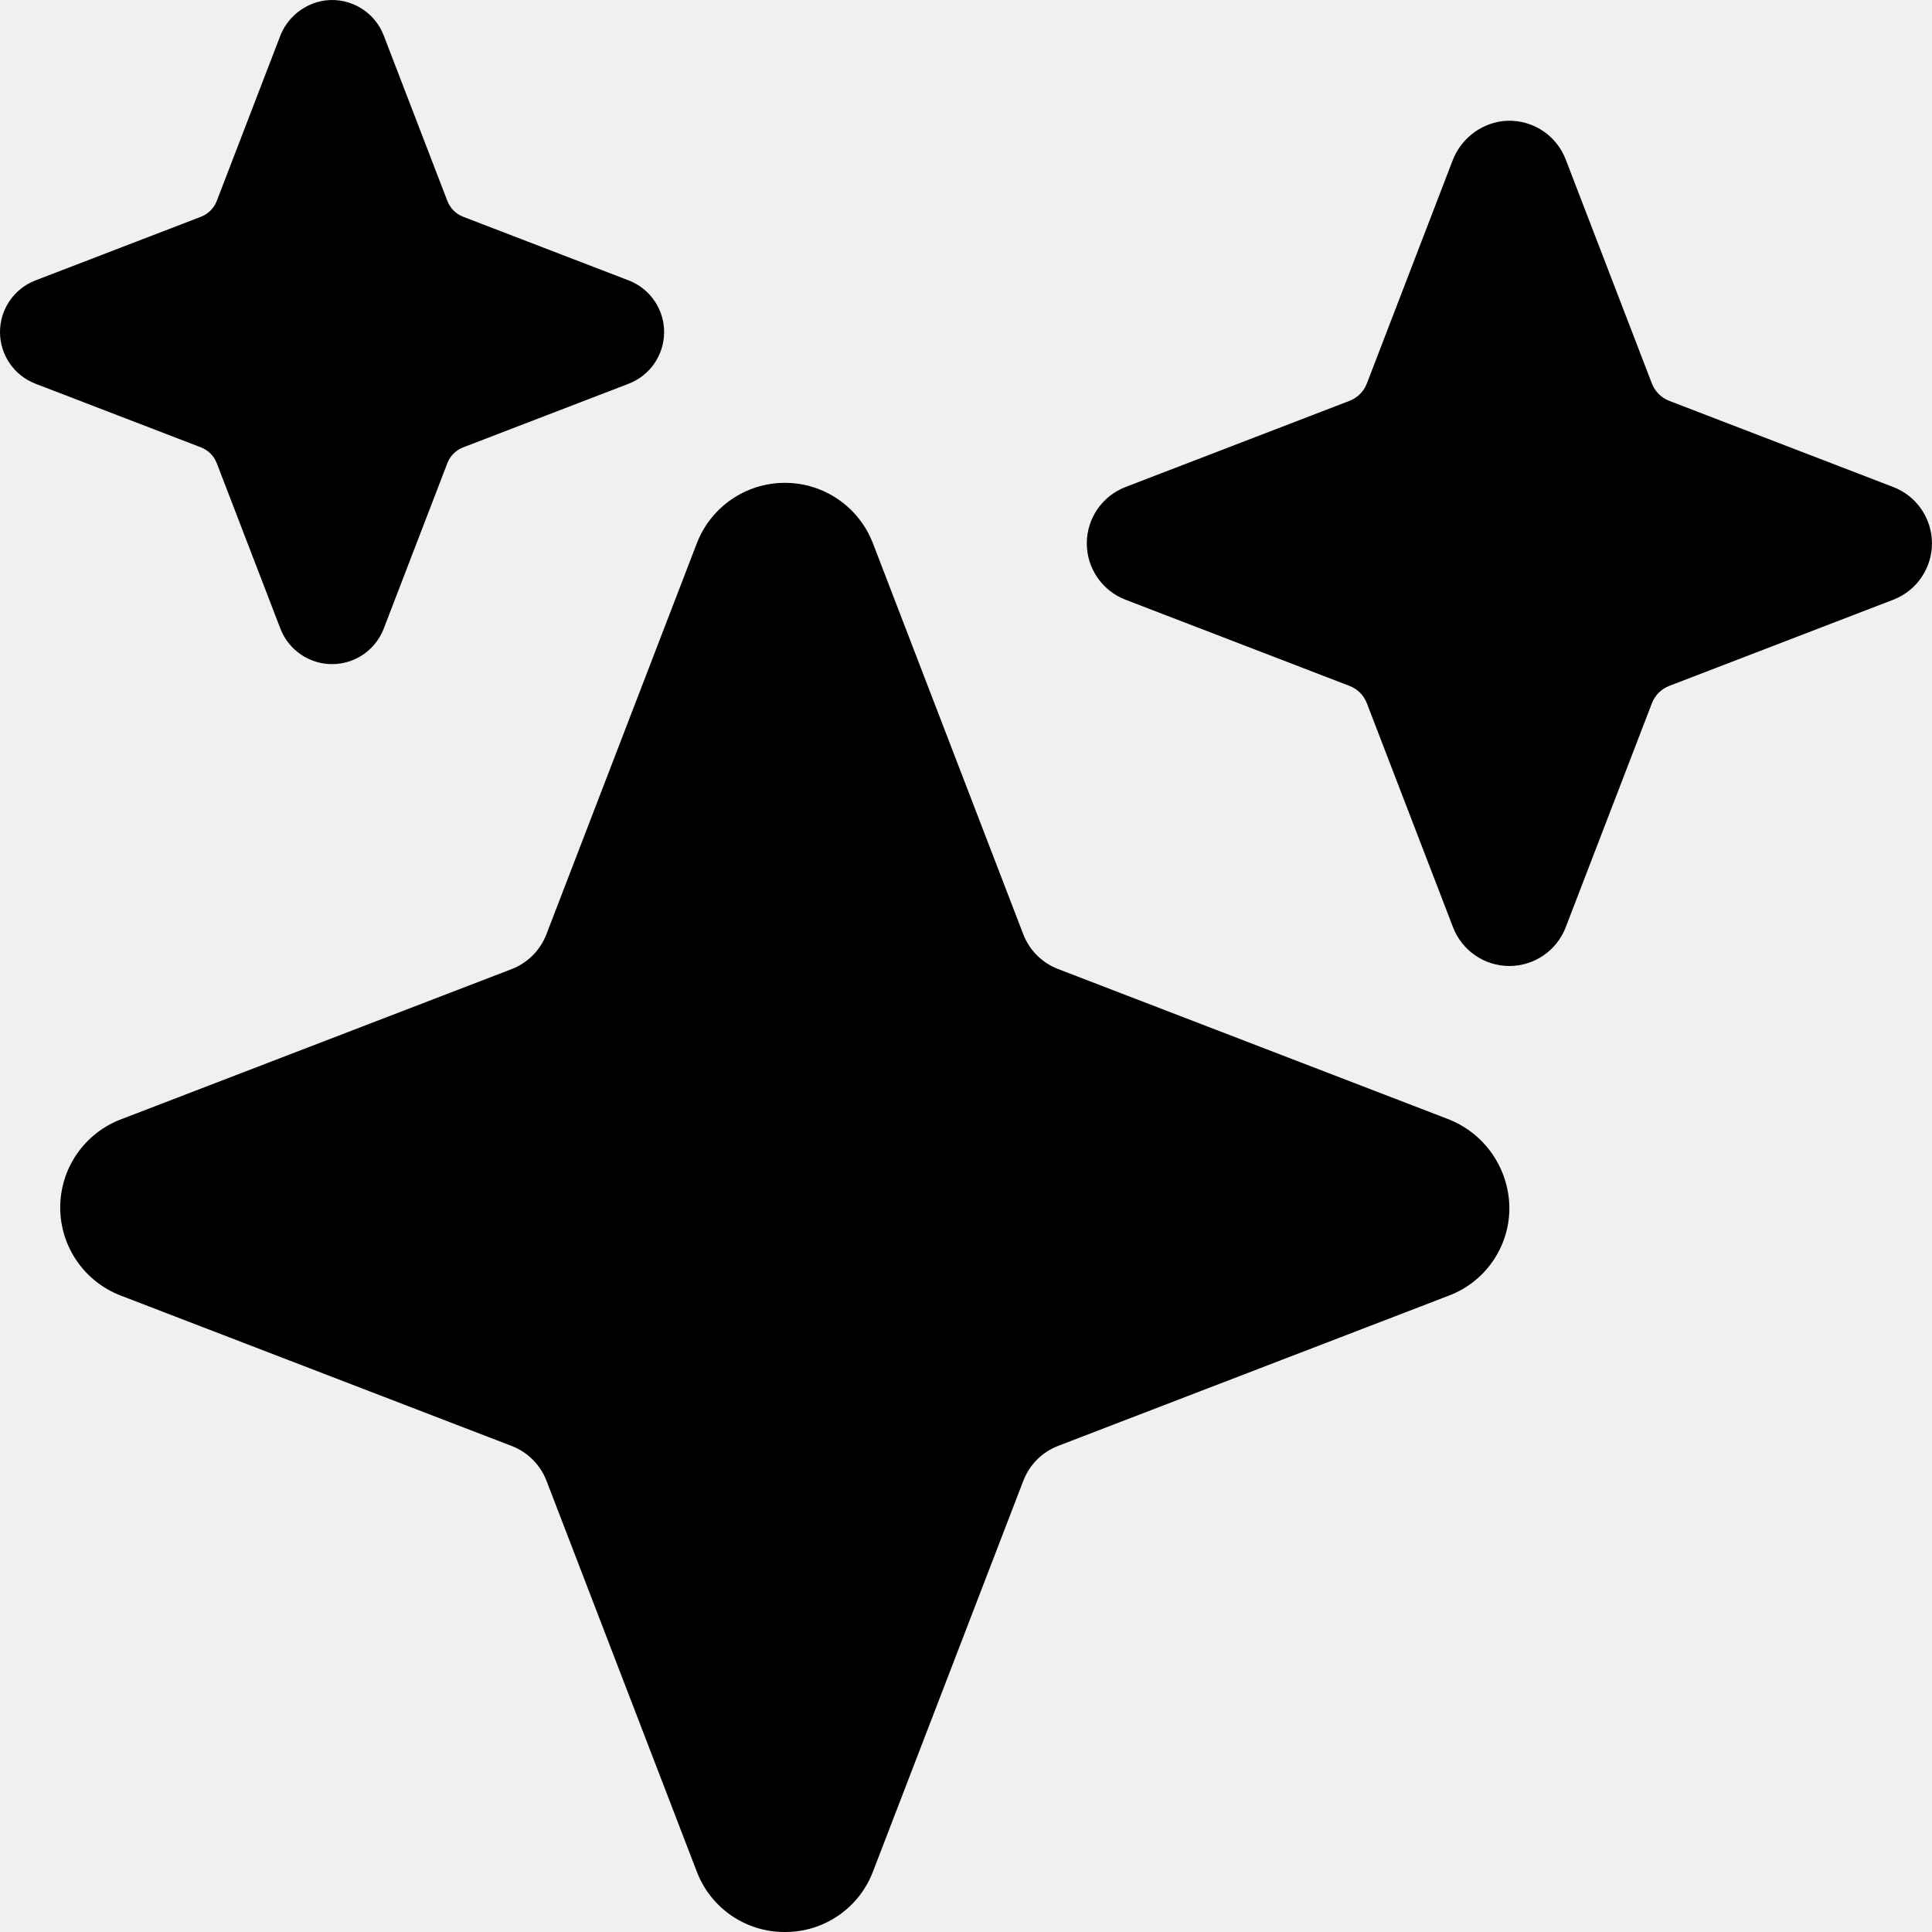
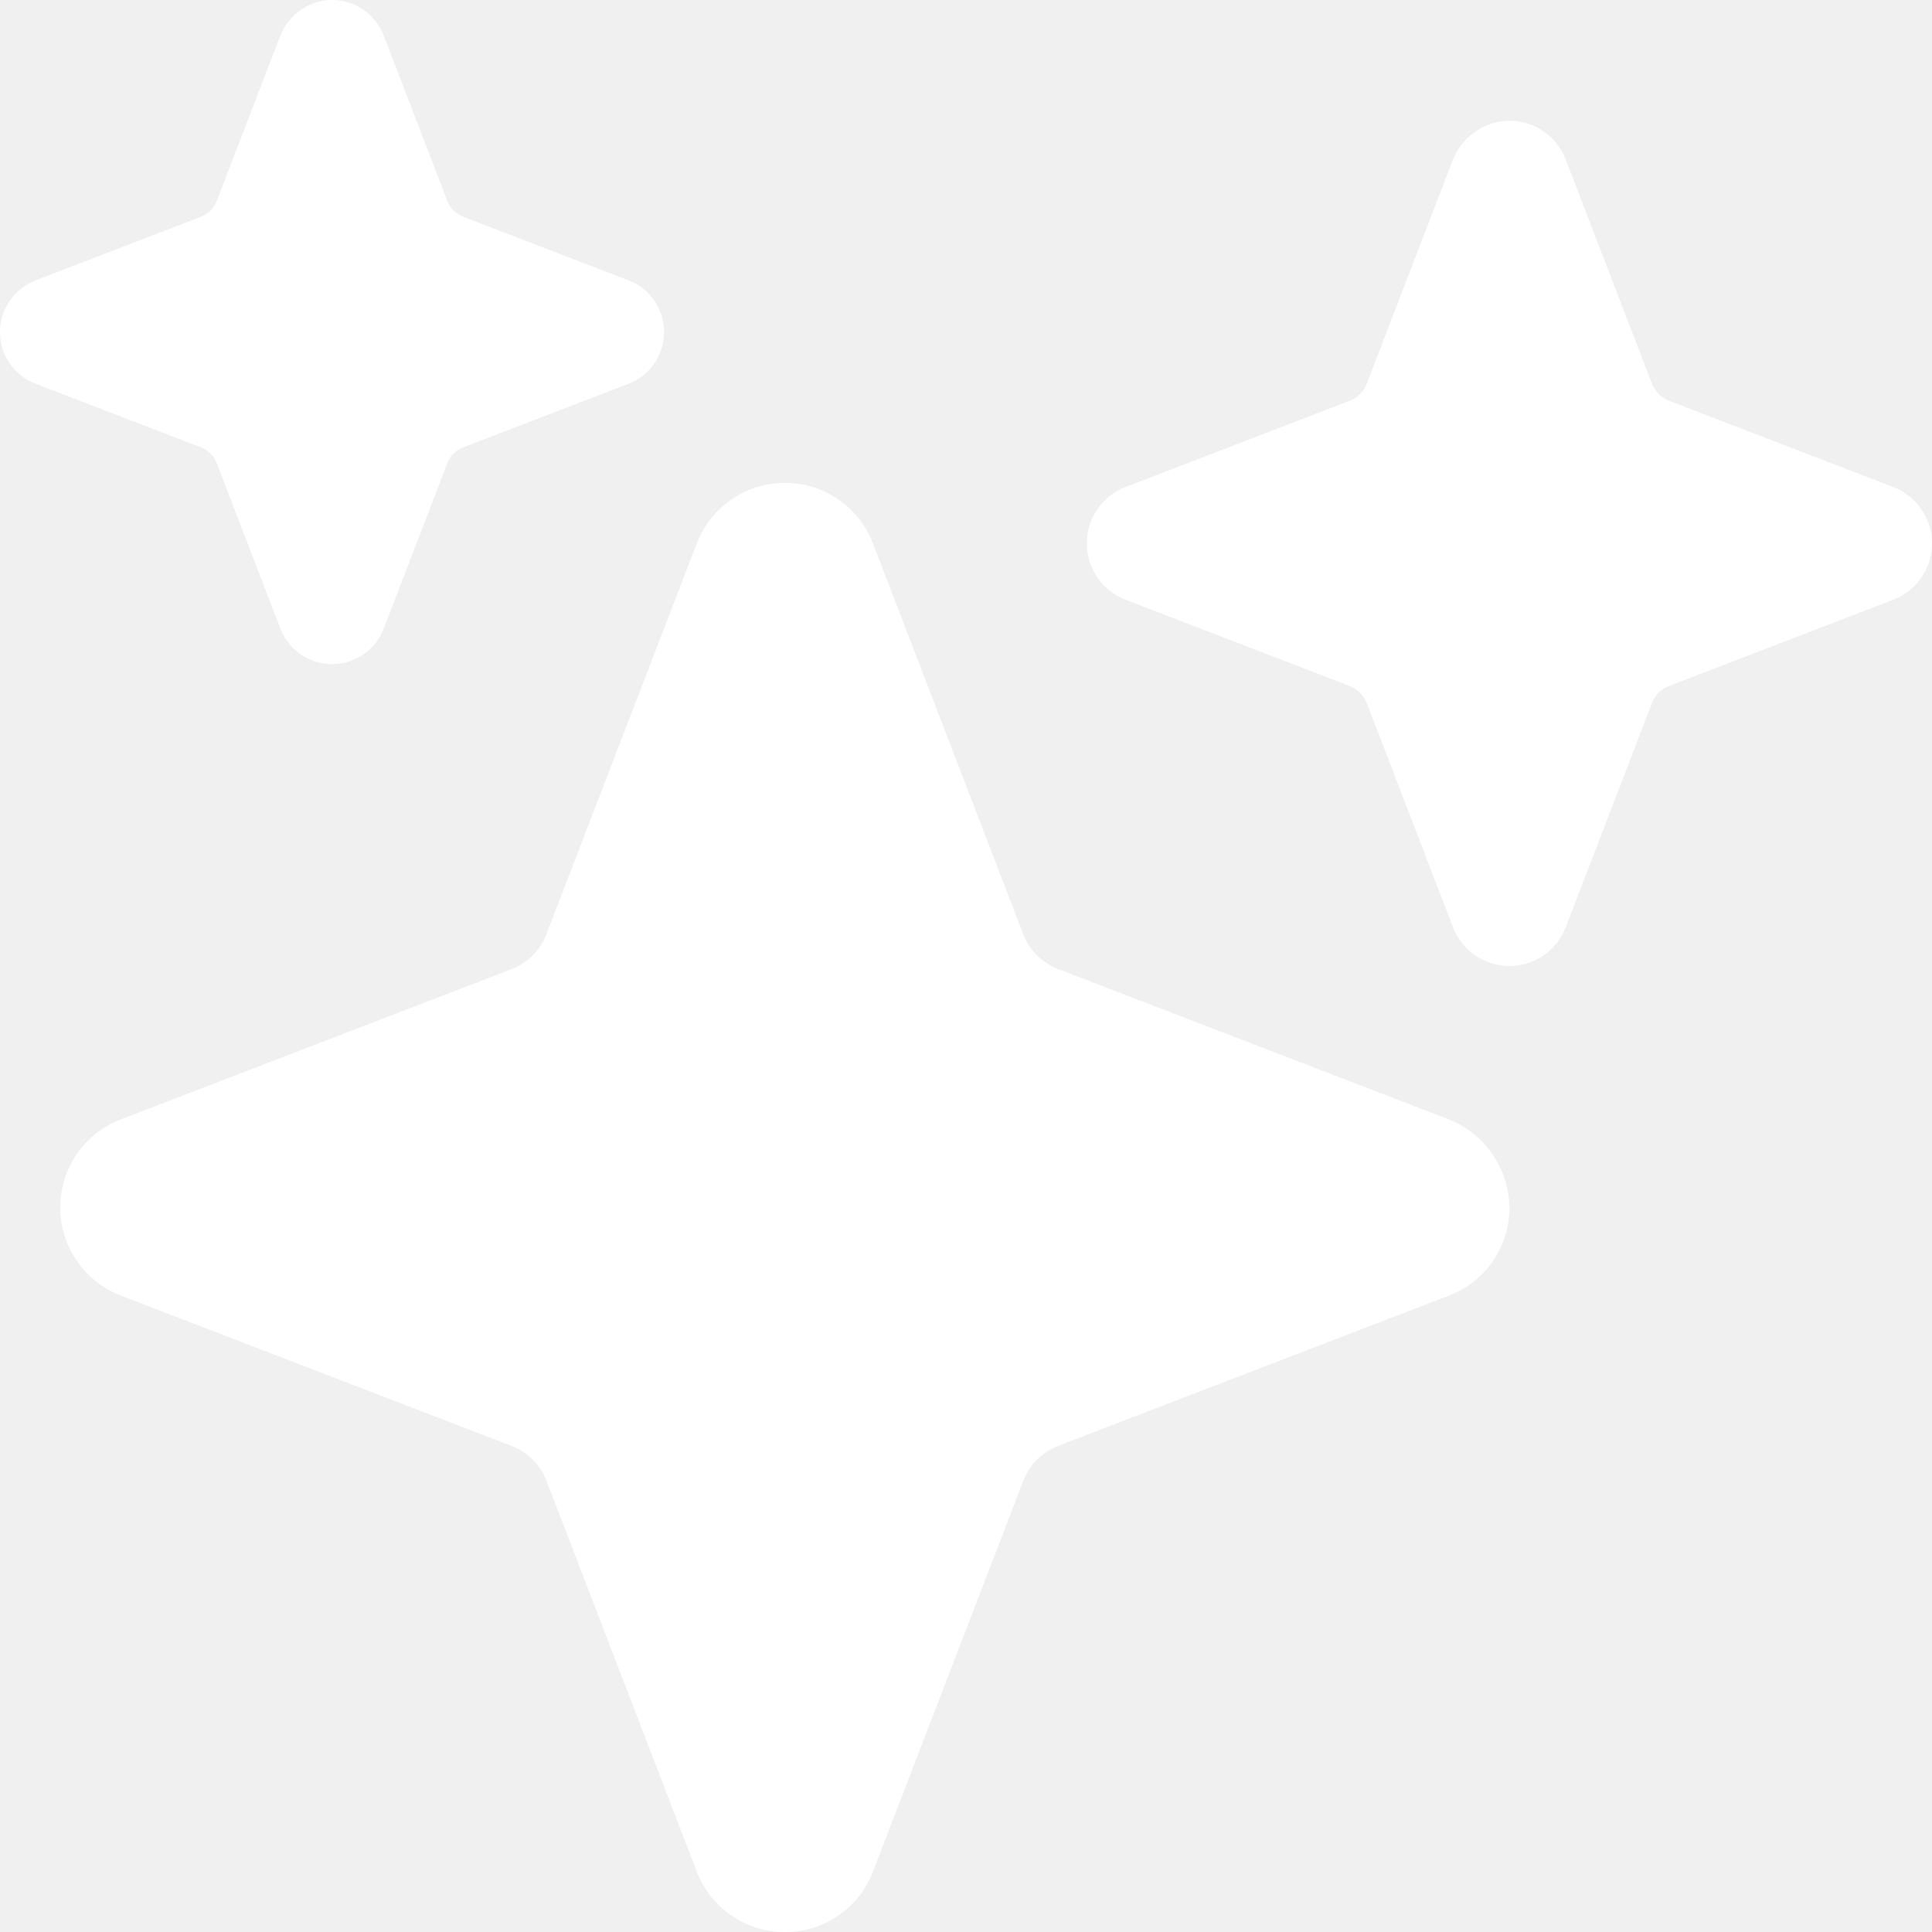
- <svg xmlns="http://www.w3.org/2000/svg" fill="#000000" width="800px" height="800px" viewBox="0 0 512 512" id="icons">
+ <svg xmlns="http://www.w3.org/2000/svg" fill="#FFFFFF" width="800px" height="800px" viewBox="0 0 512 512" id="icons">
  <path d="M208,512a24.84,24.84,0,0,1-23.34-16l-39.84-103.6a16.06,16.06,0,0,0-9.19-9.19L32,343.34a25,25,0,0,1,0-46.68l103.6-39.84a16.06,16.06,0,0,0,9.19-9.19L184.66,144a25,25,0,0,1,46.68,0l39.84,103.6a16.06,16.06,0,0,0,9.19,9.19l103,39.63A25.49,25.49,0,0,1,400,320.52a24.82,24.82,0,0,1-16,22.82l-103.6,39.84a16.06,16.06,0,0,0-9.19,9.19L231.34,496A24.84,24.84,0,0,1,208,512Zm66.85-254.84h0Z" />
  <path d="M88,176a14.67,14.67,0,0,1-13.69-9.4L57.45,122.76a7.28,7.28,0,0,0-4.21-4.21L9.4,101.69a14.67,14.67,0,0,1,0-27.38L53.24,57.45a7.31,7.31,0,0,0,4.21-4.21L74.16,9.79A15,15,0,0,1,86.23.11,14.67,14.67,0,0,1,101.69,9.4l16.86,43.84a7.31,7.31,0,0,0,4.21,4.21L166.6,74.31a14.67,14.67,0,0,1,0,27.38l-43.84,16.86a7.28,7.28,0,0,0-4.21,4.21L101.69,166.6A14.67,14.67,0,0,1,88,176Z" />
  <path d="M400,256a16,16,0,0,1-14.93-10.26l-22.84-59.37a8,8,0,0,0-4.6-4.6l-59.37-22.84a16,16,0,0,1,0-29.86l59.37-22.84a8,8,0,0,0,4.6-4.6L384.9,42.68a16.45,16.45,0,0,1,13.17-10.57,16,16,0,0,1,16.86,10.15l22.84,59.37a8,8,0,0,0,4.6,4.6l59.37,22.84a16,16,0,0,1,0,29.86l-59.37,22.84a8,8,0,0,0-4.6,4.6l-22.84,59.37A16,16,0,0,1,400,256Z" />
</svg>
